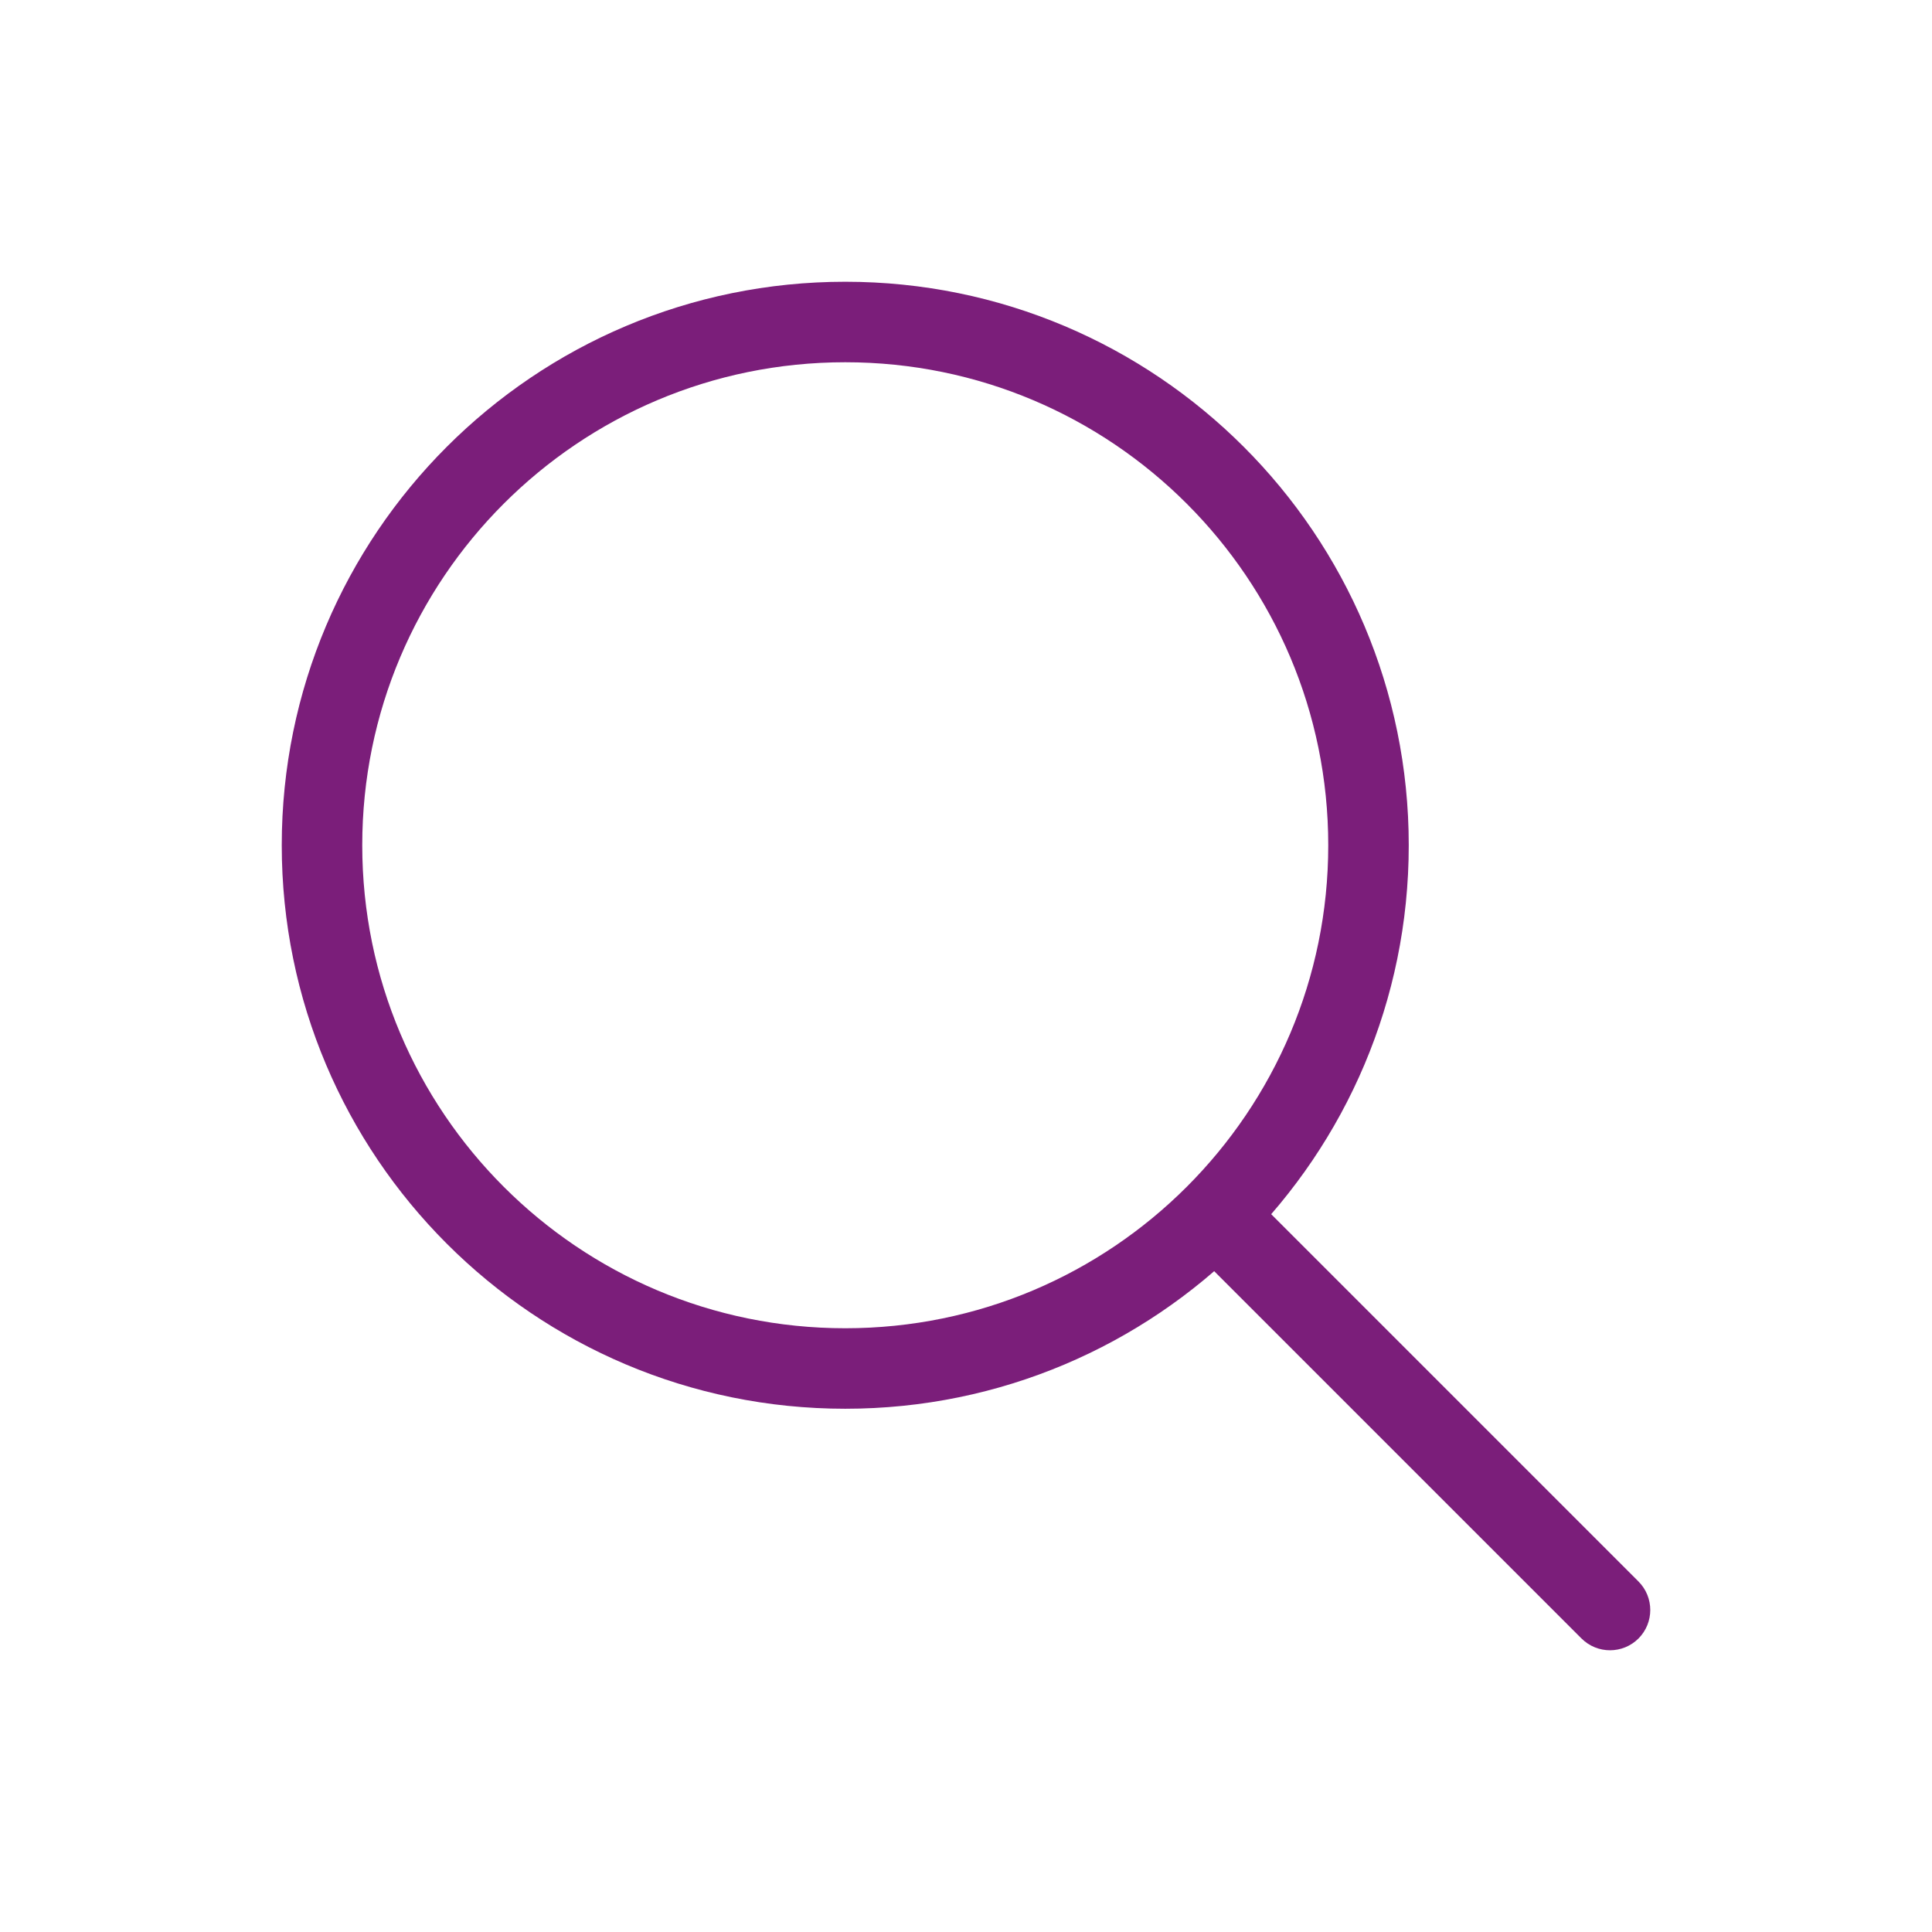
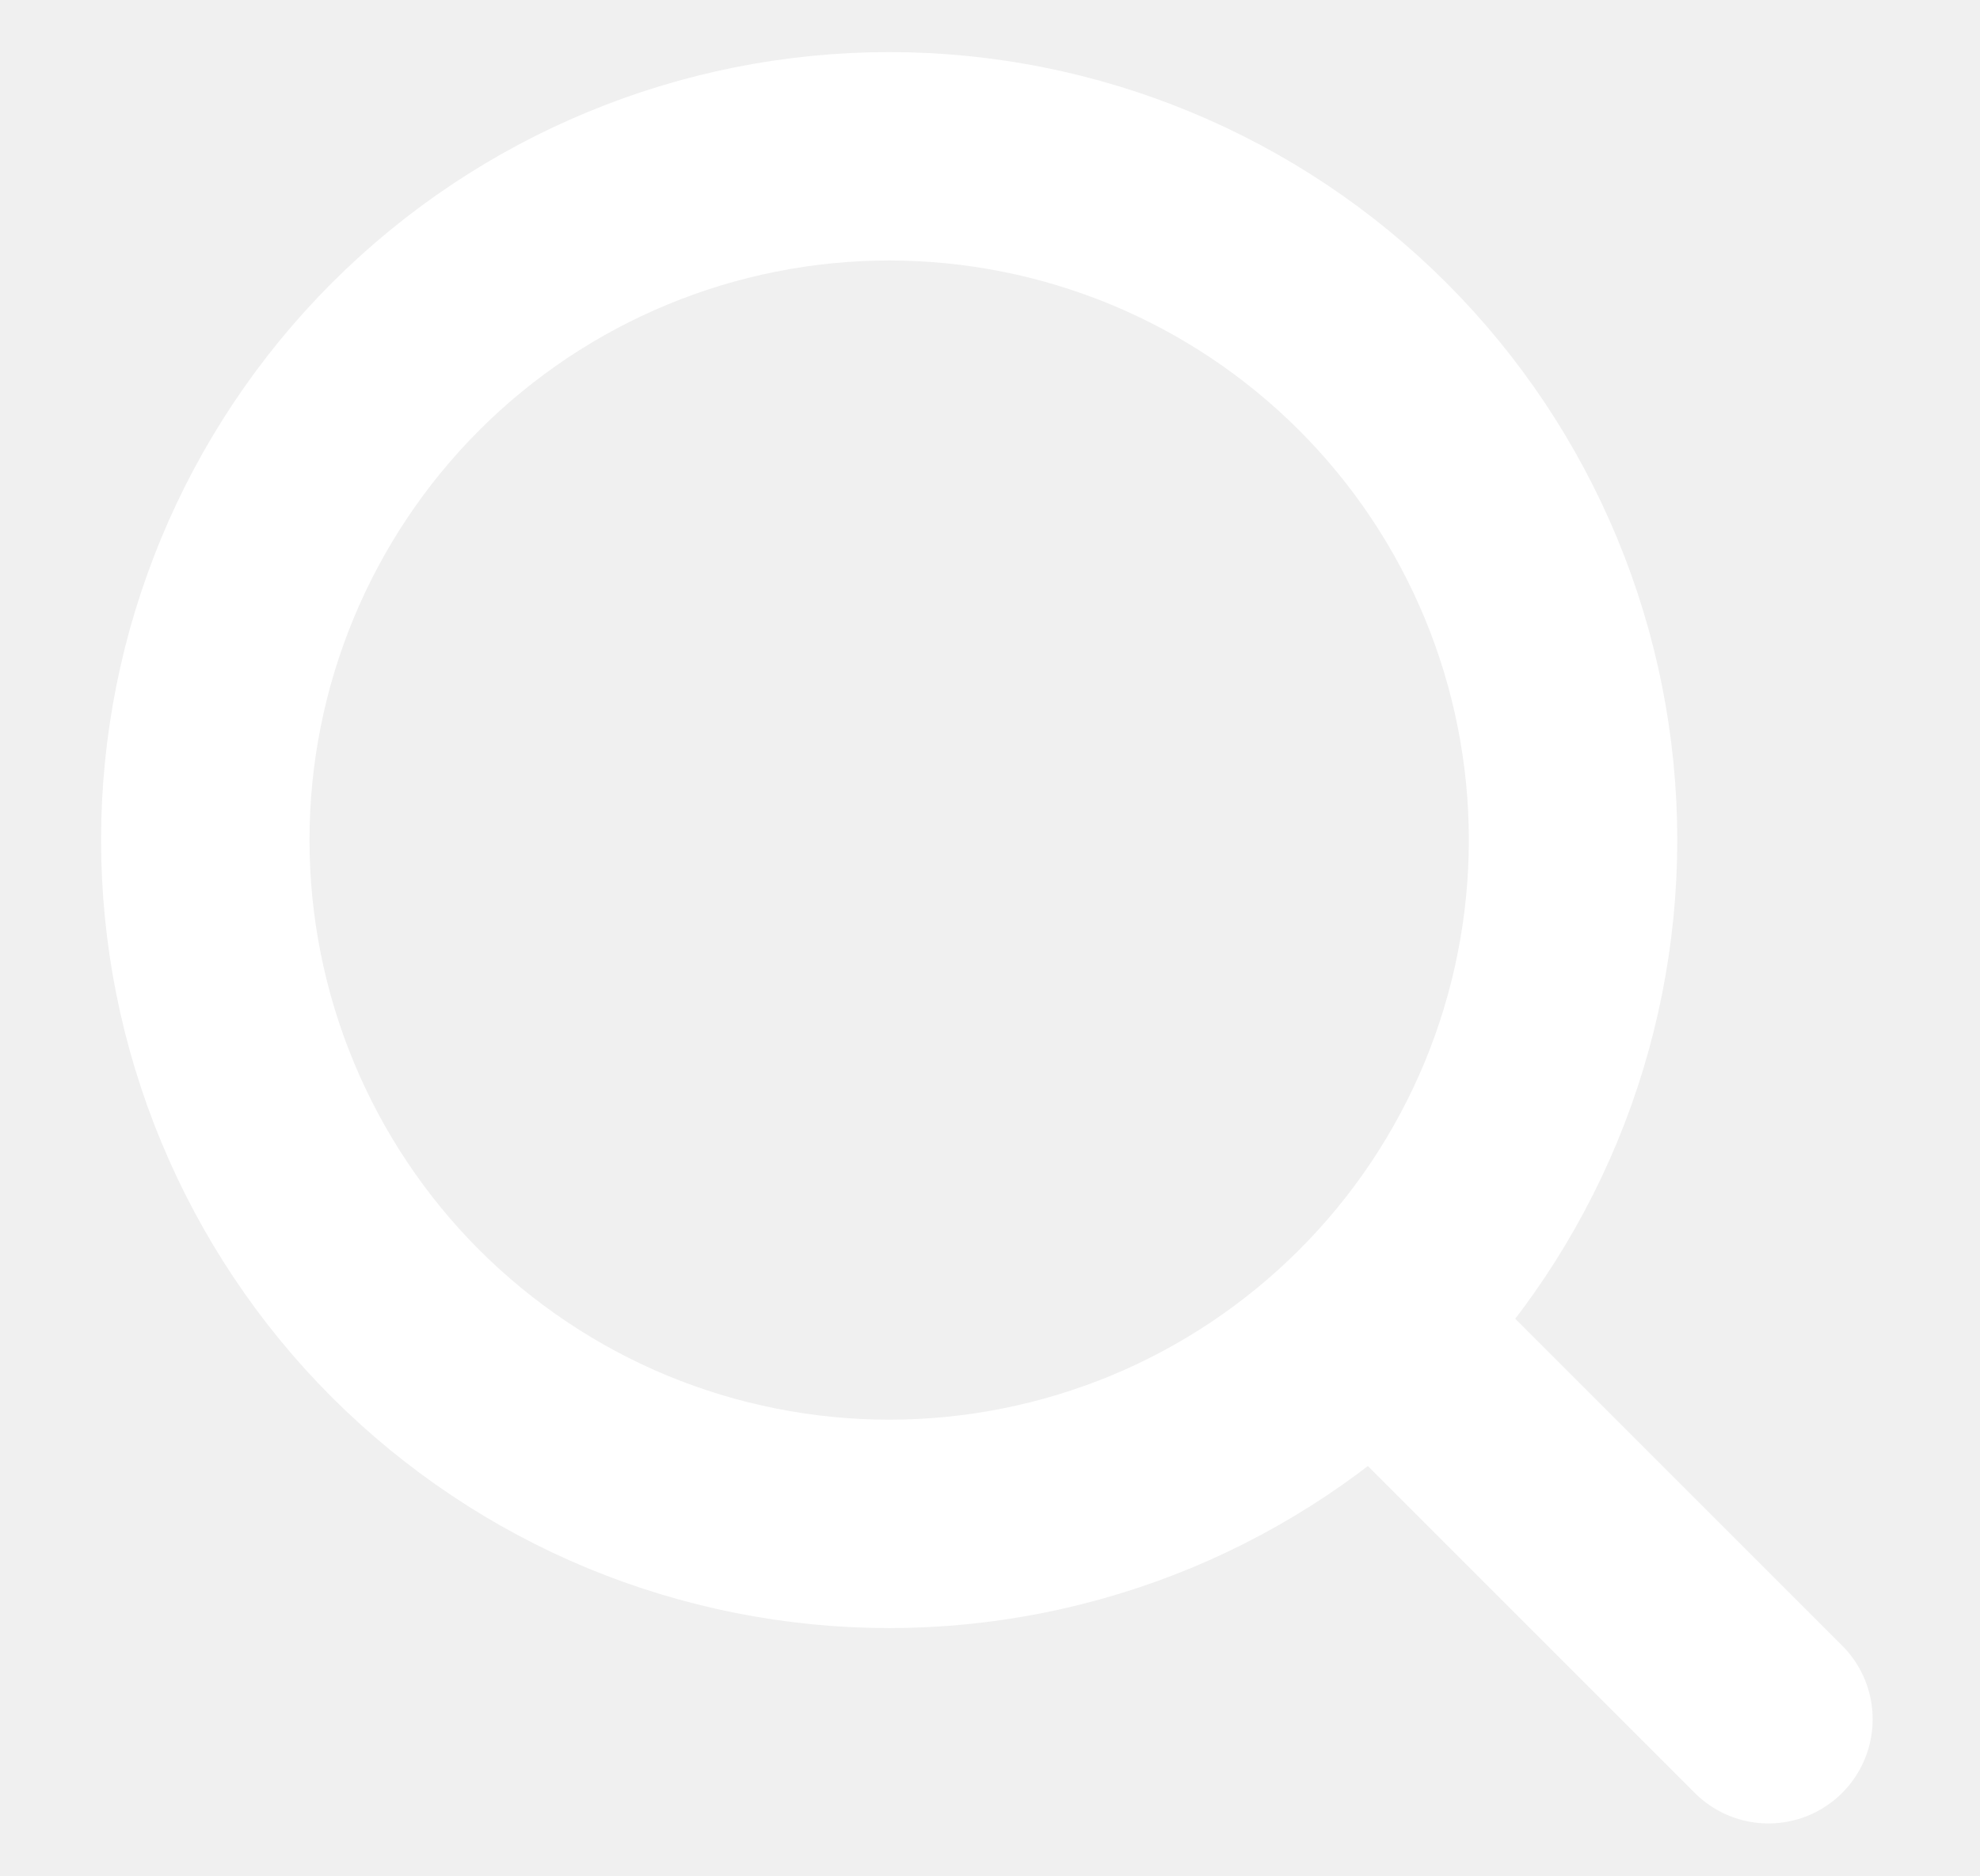
- <svg xmlns="http://www.w3.org/2000/svg" width="800px" height="800px" viewBox="0 0 24 24" fill="none">
-   <g id="SVGRepo_bgCarrier" stroke-width="0" />
-   <g id="SVGRepo_tracerCarrier" stroke-linecap="round" stroke-linejoin="round" />
-   <g id="SVGRepo_iconCarrier">
-     <g clip-path="url(#clip0_15_152)">
-       <rect width="24" height="24" fill="white" />
-       <circle cx="10.5" cy="10.5" r="6.5" stroke="#7B1E7A" stroke-linejoin="round" />
-       <path d="M19.646 20.354C19.842 20.549 20.158 20.549 20.354 20.354C20.549 20.158 20.549 19.842 20.354 19.646L19.646 20.354ZM20.354 19.646L15.354 14.646L14.646 15.354L19.646 20.354L20.354 19.646Z" fill="#7B1E7A" />
-     </g>
-     <defs>
-       <clipPath id="clip0_15_152">
-         <rect width="24" height="24" fill="white" />
-       </clipPath>
-     </defs>
+ <svg xmlns="http://www.w3.org/2000/svg" width="19" height="18" viewBox="0 0 19 18" fill="none">
+   <g clip-path="url(#clip0_2290_2179)">
+     <path d="M16.97 16.5L13.22 12.75M15.095 8.062C15.095 8.924 14.925 9.778 14.596 10.574C14.266 11.37 13.783 12.094 13.173 12.703C12.564 13.312 11.84 13.796 11.044 14.126C10.248 14.455 9.395 14.625 8.533 14.625C7.671 14.625 6.818 14.455 6.021 14.126C5.225 13.796 4.502 13.312 3.892 12.703C3.283 12.094 2.8 11.37 2.47 10.574C2.14 9.778 1.97 8.924 1.97 8.062C1.97 6.322 2.662 4.653 3.892 3.422C5.123 2.191 6.792 1.5 8.533 1.5C10.273 1.5 11.942 2.191 13.173 3.422C14.404 4.653 15.095 6.322 15.095 8.062Z" stroke="white" stroke-width="2" stroke-linecap="round" stroke-linejoin="round" />
  </g>
+   <defs>
+     <clipPath id="clip0_2290_2179">
+       <rect width="18" height="18" fill="white" transform="translate(0.470215)" />
+     </clipPath>
+   </defs>
</svg>
